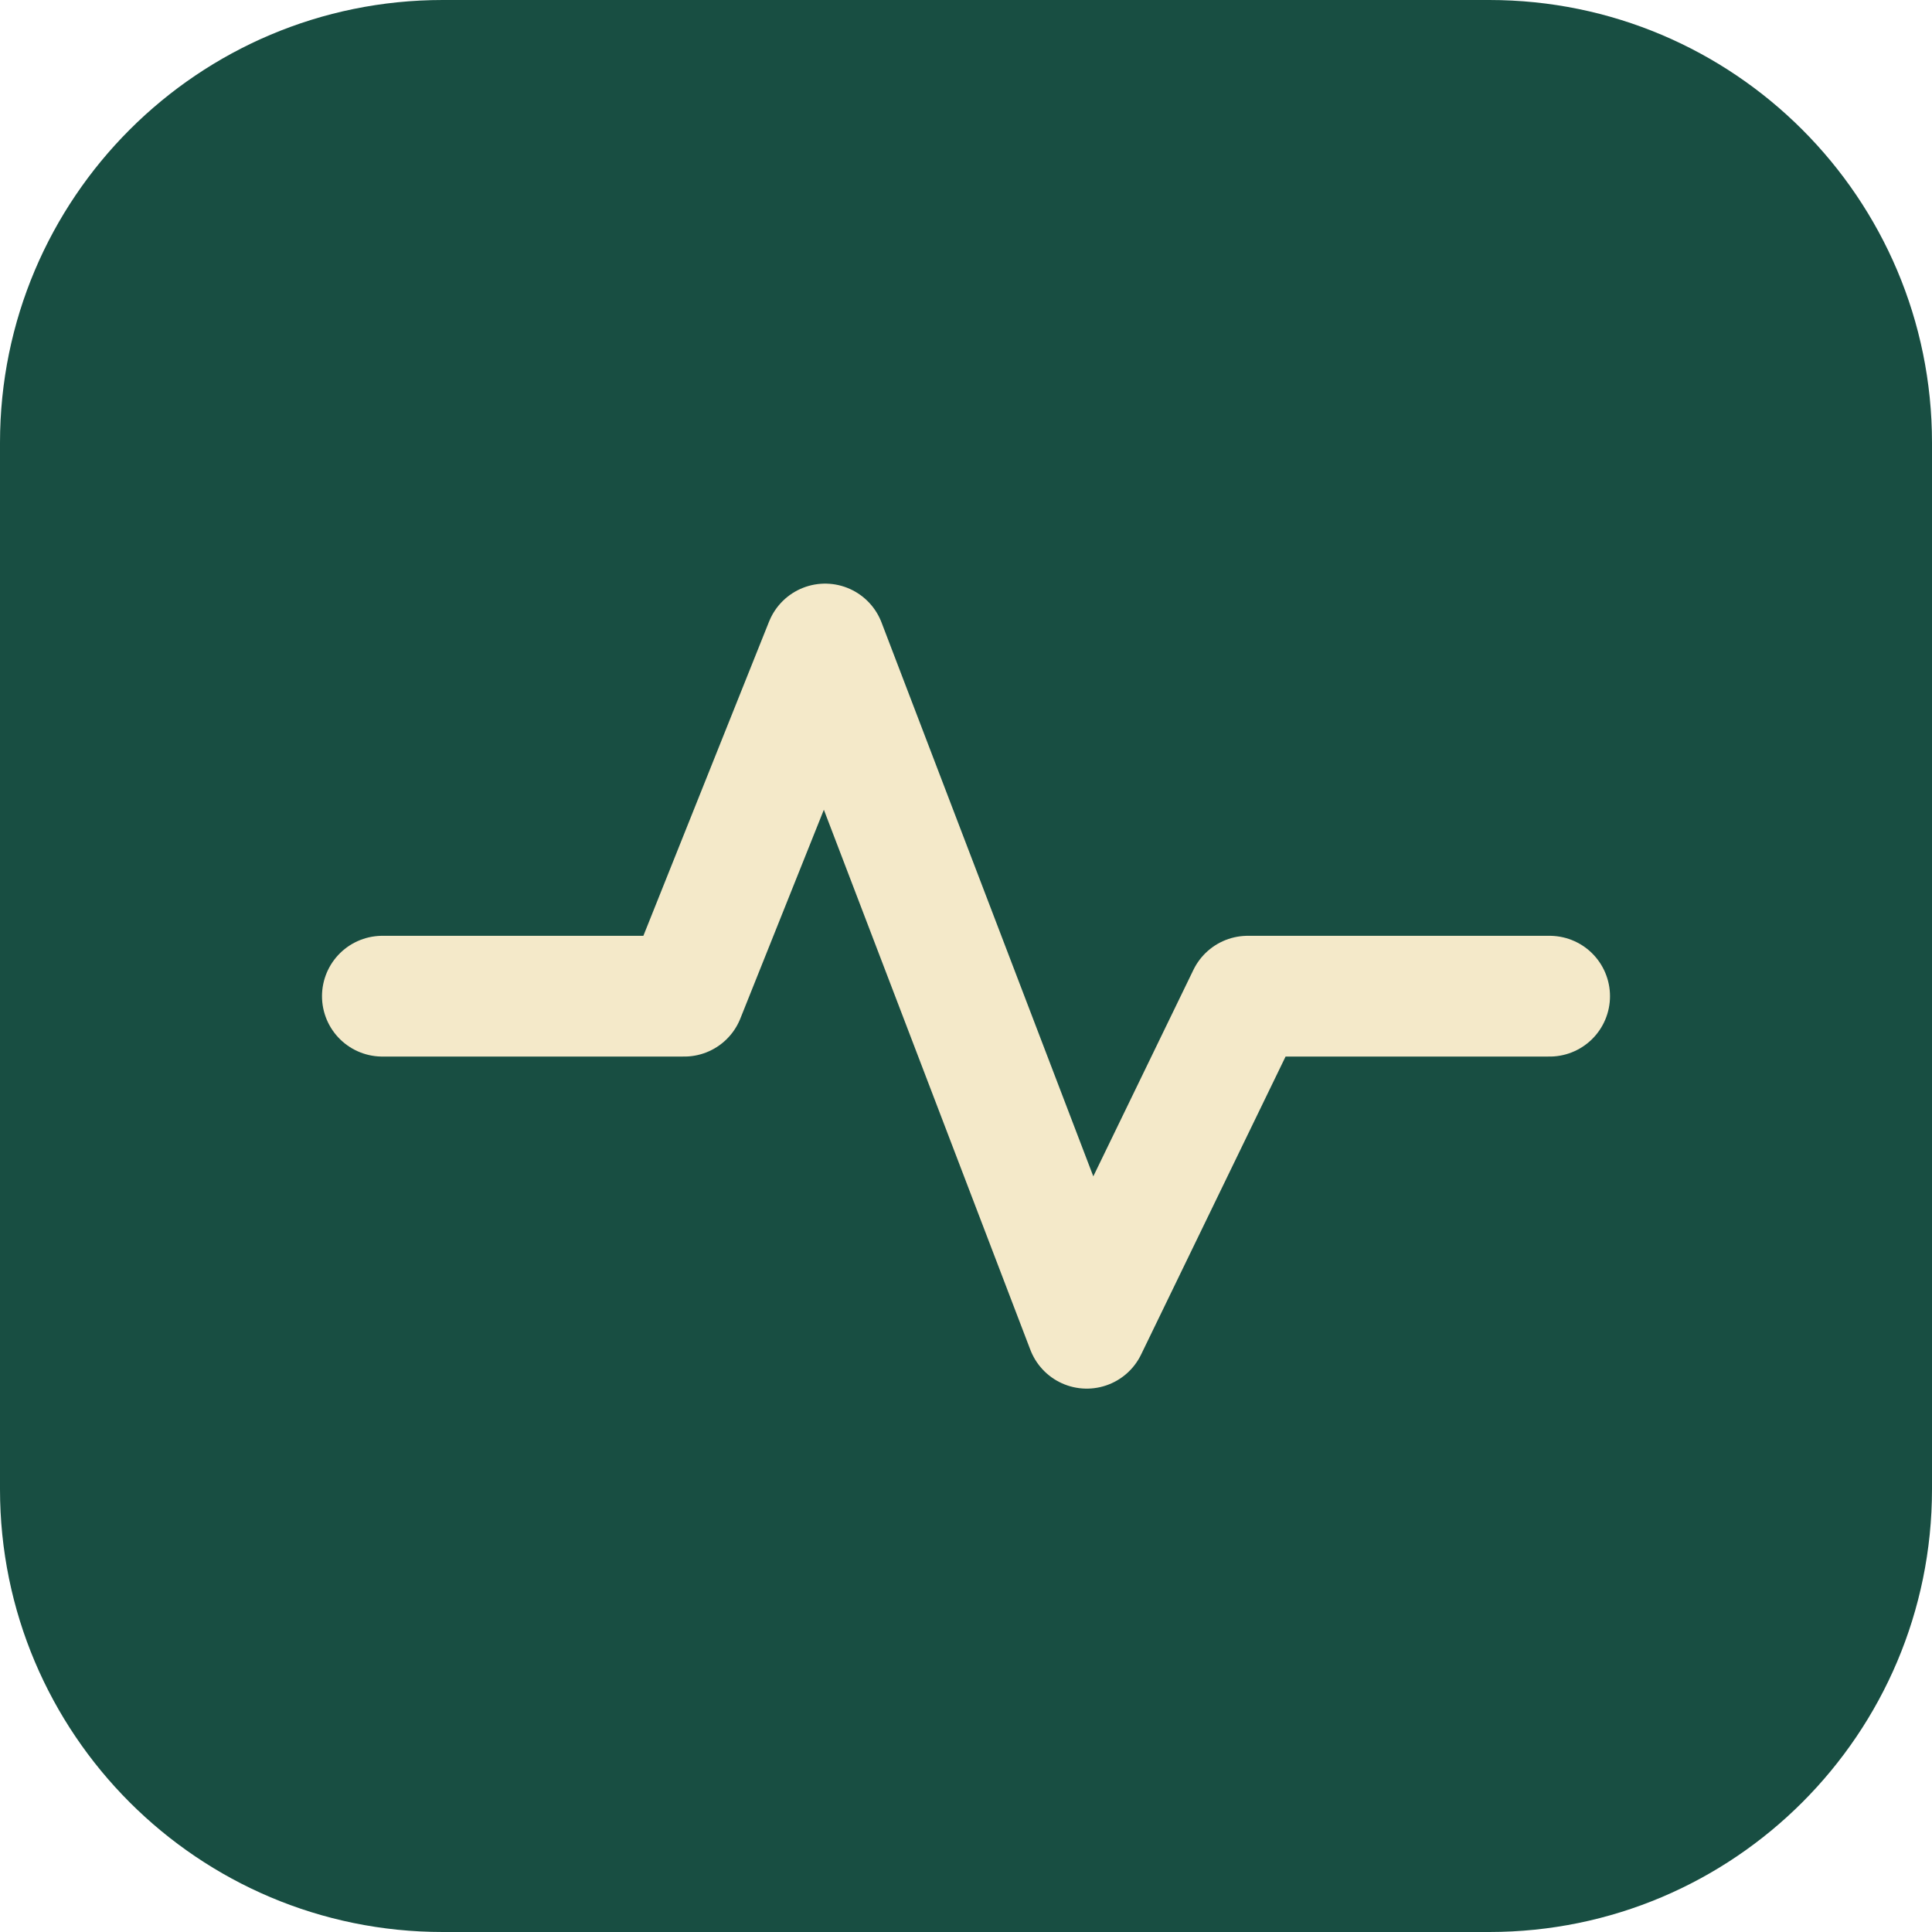
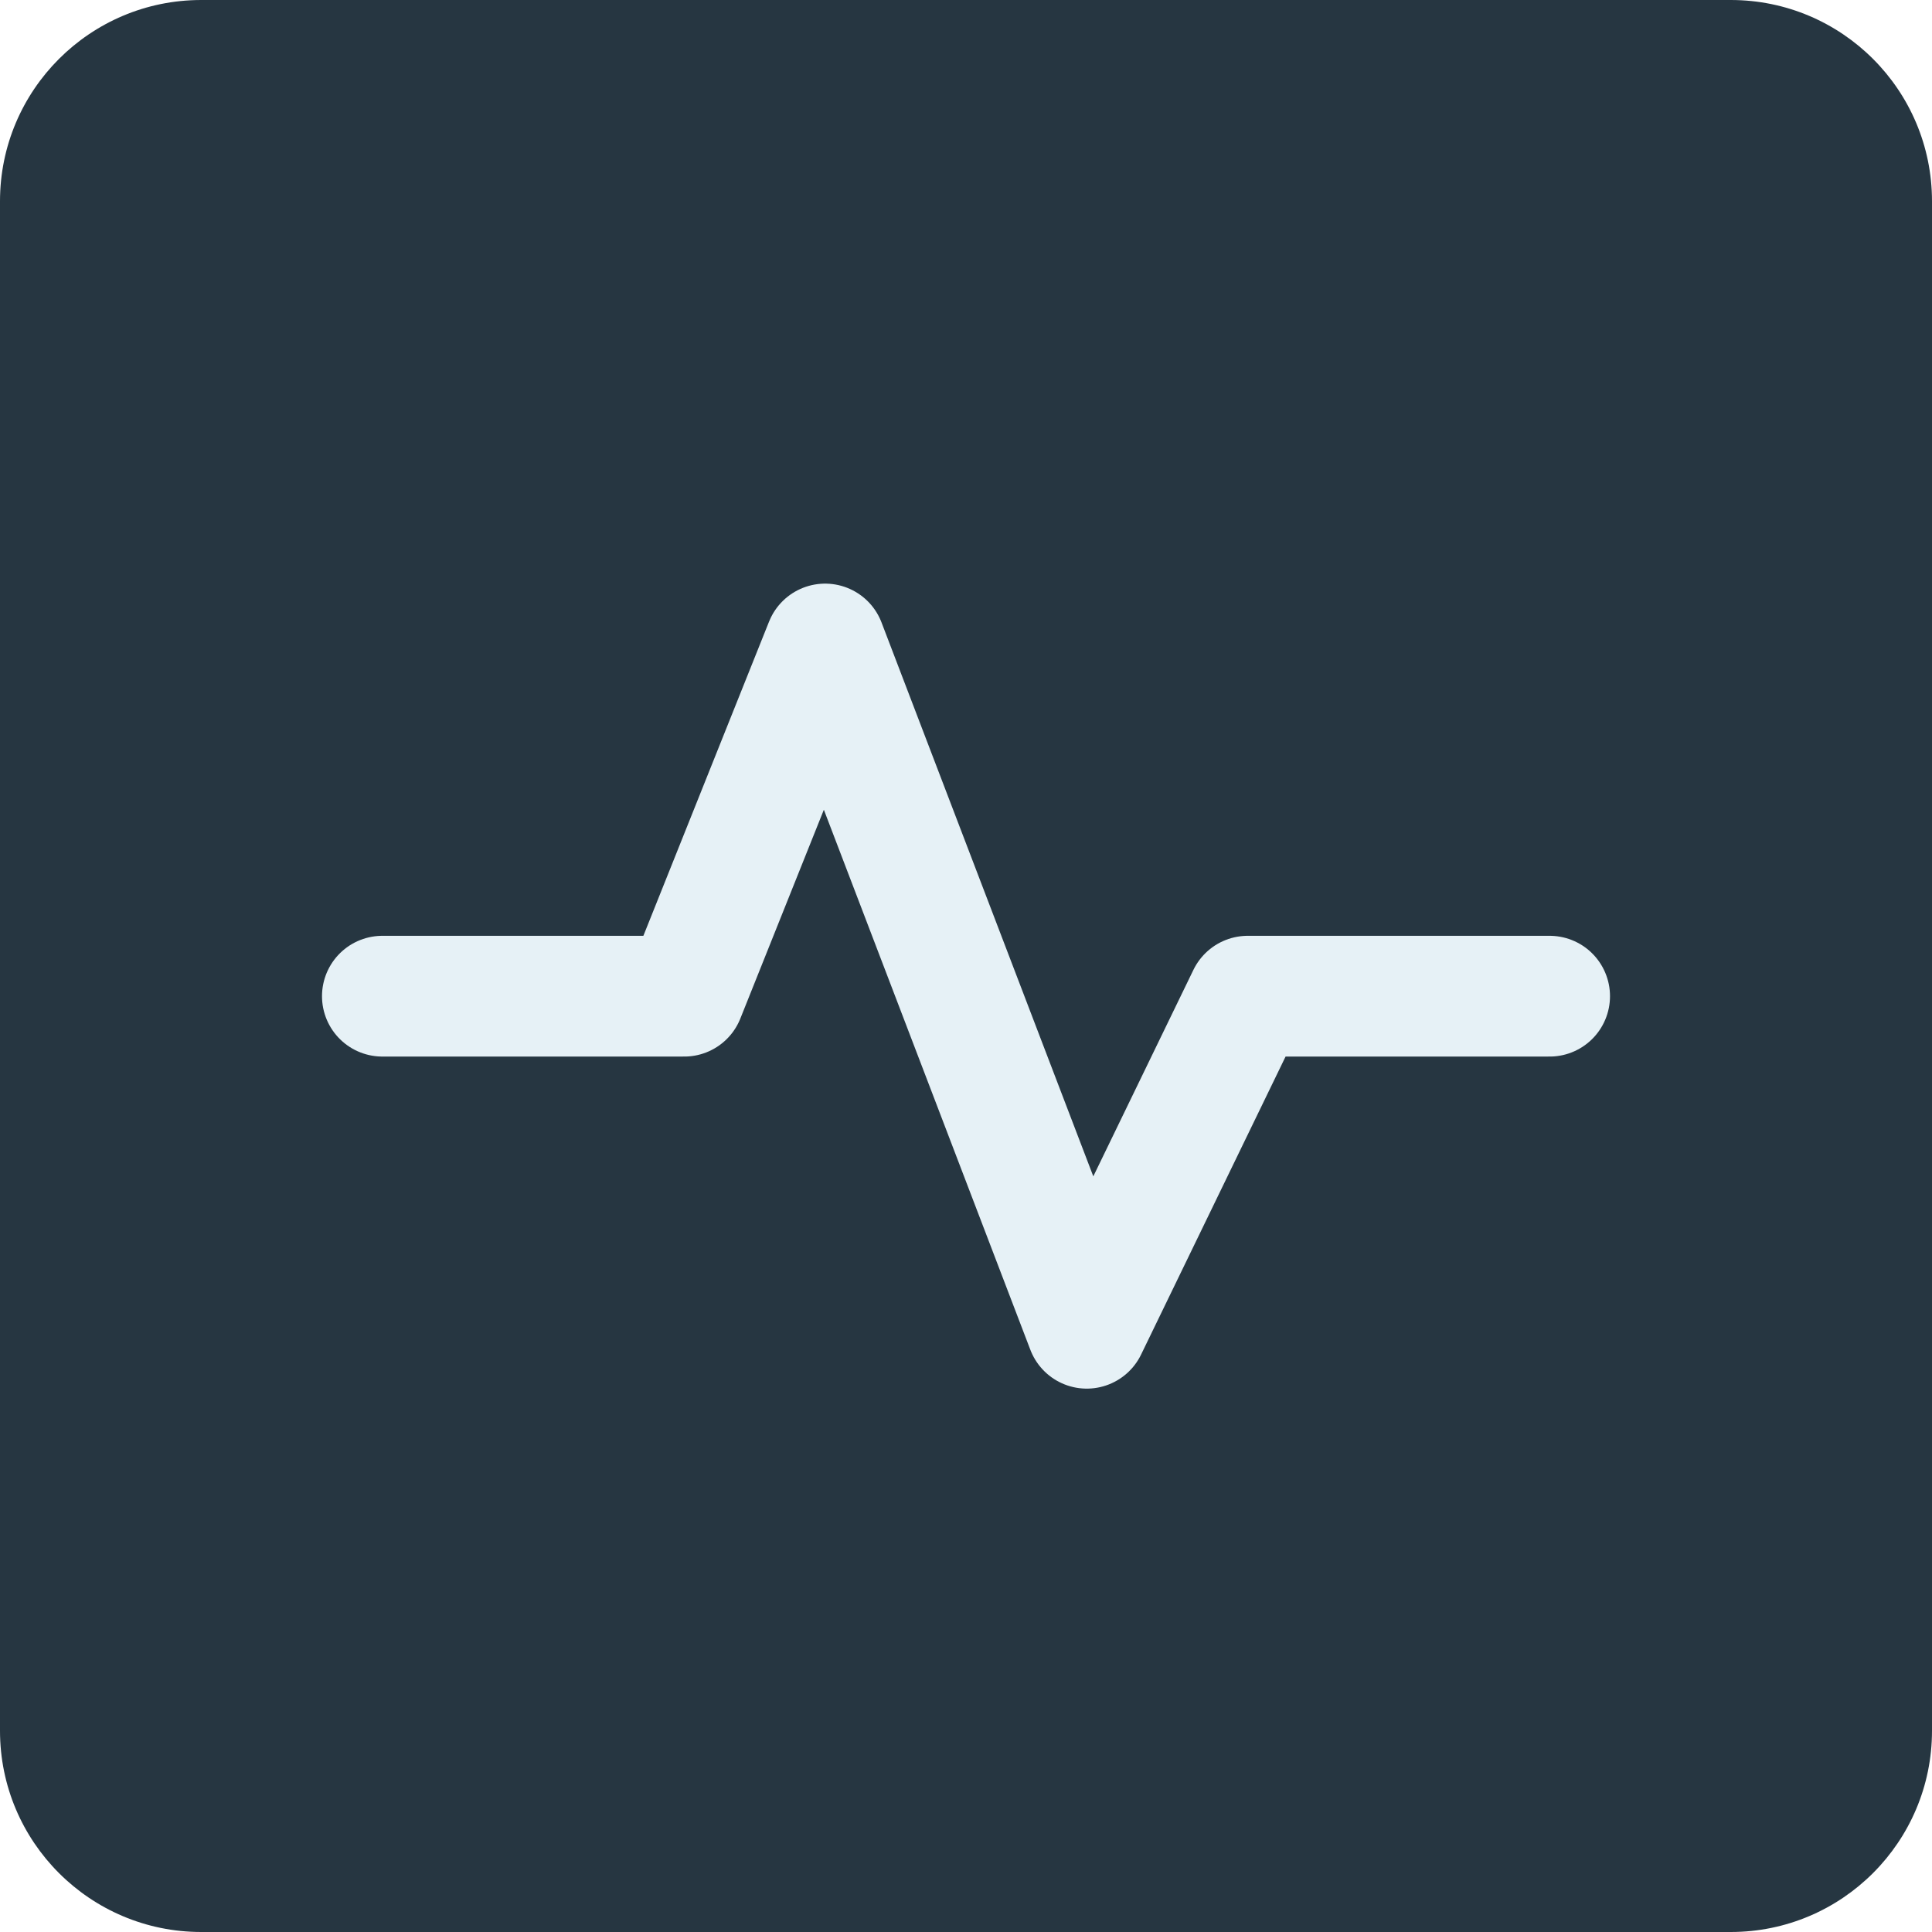
<svg xmlns="http://www.w3.org/2000/svg" viewBox="0 0 192 192">
-   <rect width="192" height="192" rx="44" fill="#184e42" />
-   <path d="M38 99h30l14-35 26 68 16-33h30" fill="none" stroke="#f4e9c9" stroke-width="12" stroke-linecap="round" stroke-linejoin="round" />
+   <rect width="192" height="192" rx="20" fill="#263641" />
+   <path d="M38 99h30l14-35 26 68 16-33h30" fill="none" stroke="#e6f1f6" stroke-width="12" stroke-linecap="round" stroke-linejoin="round" />
</svg>
